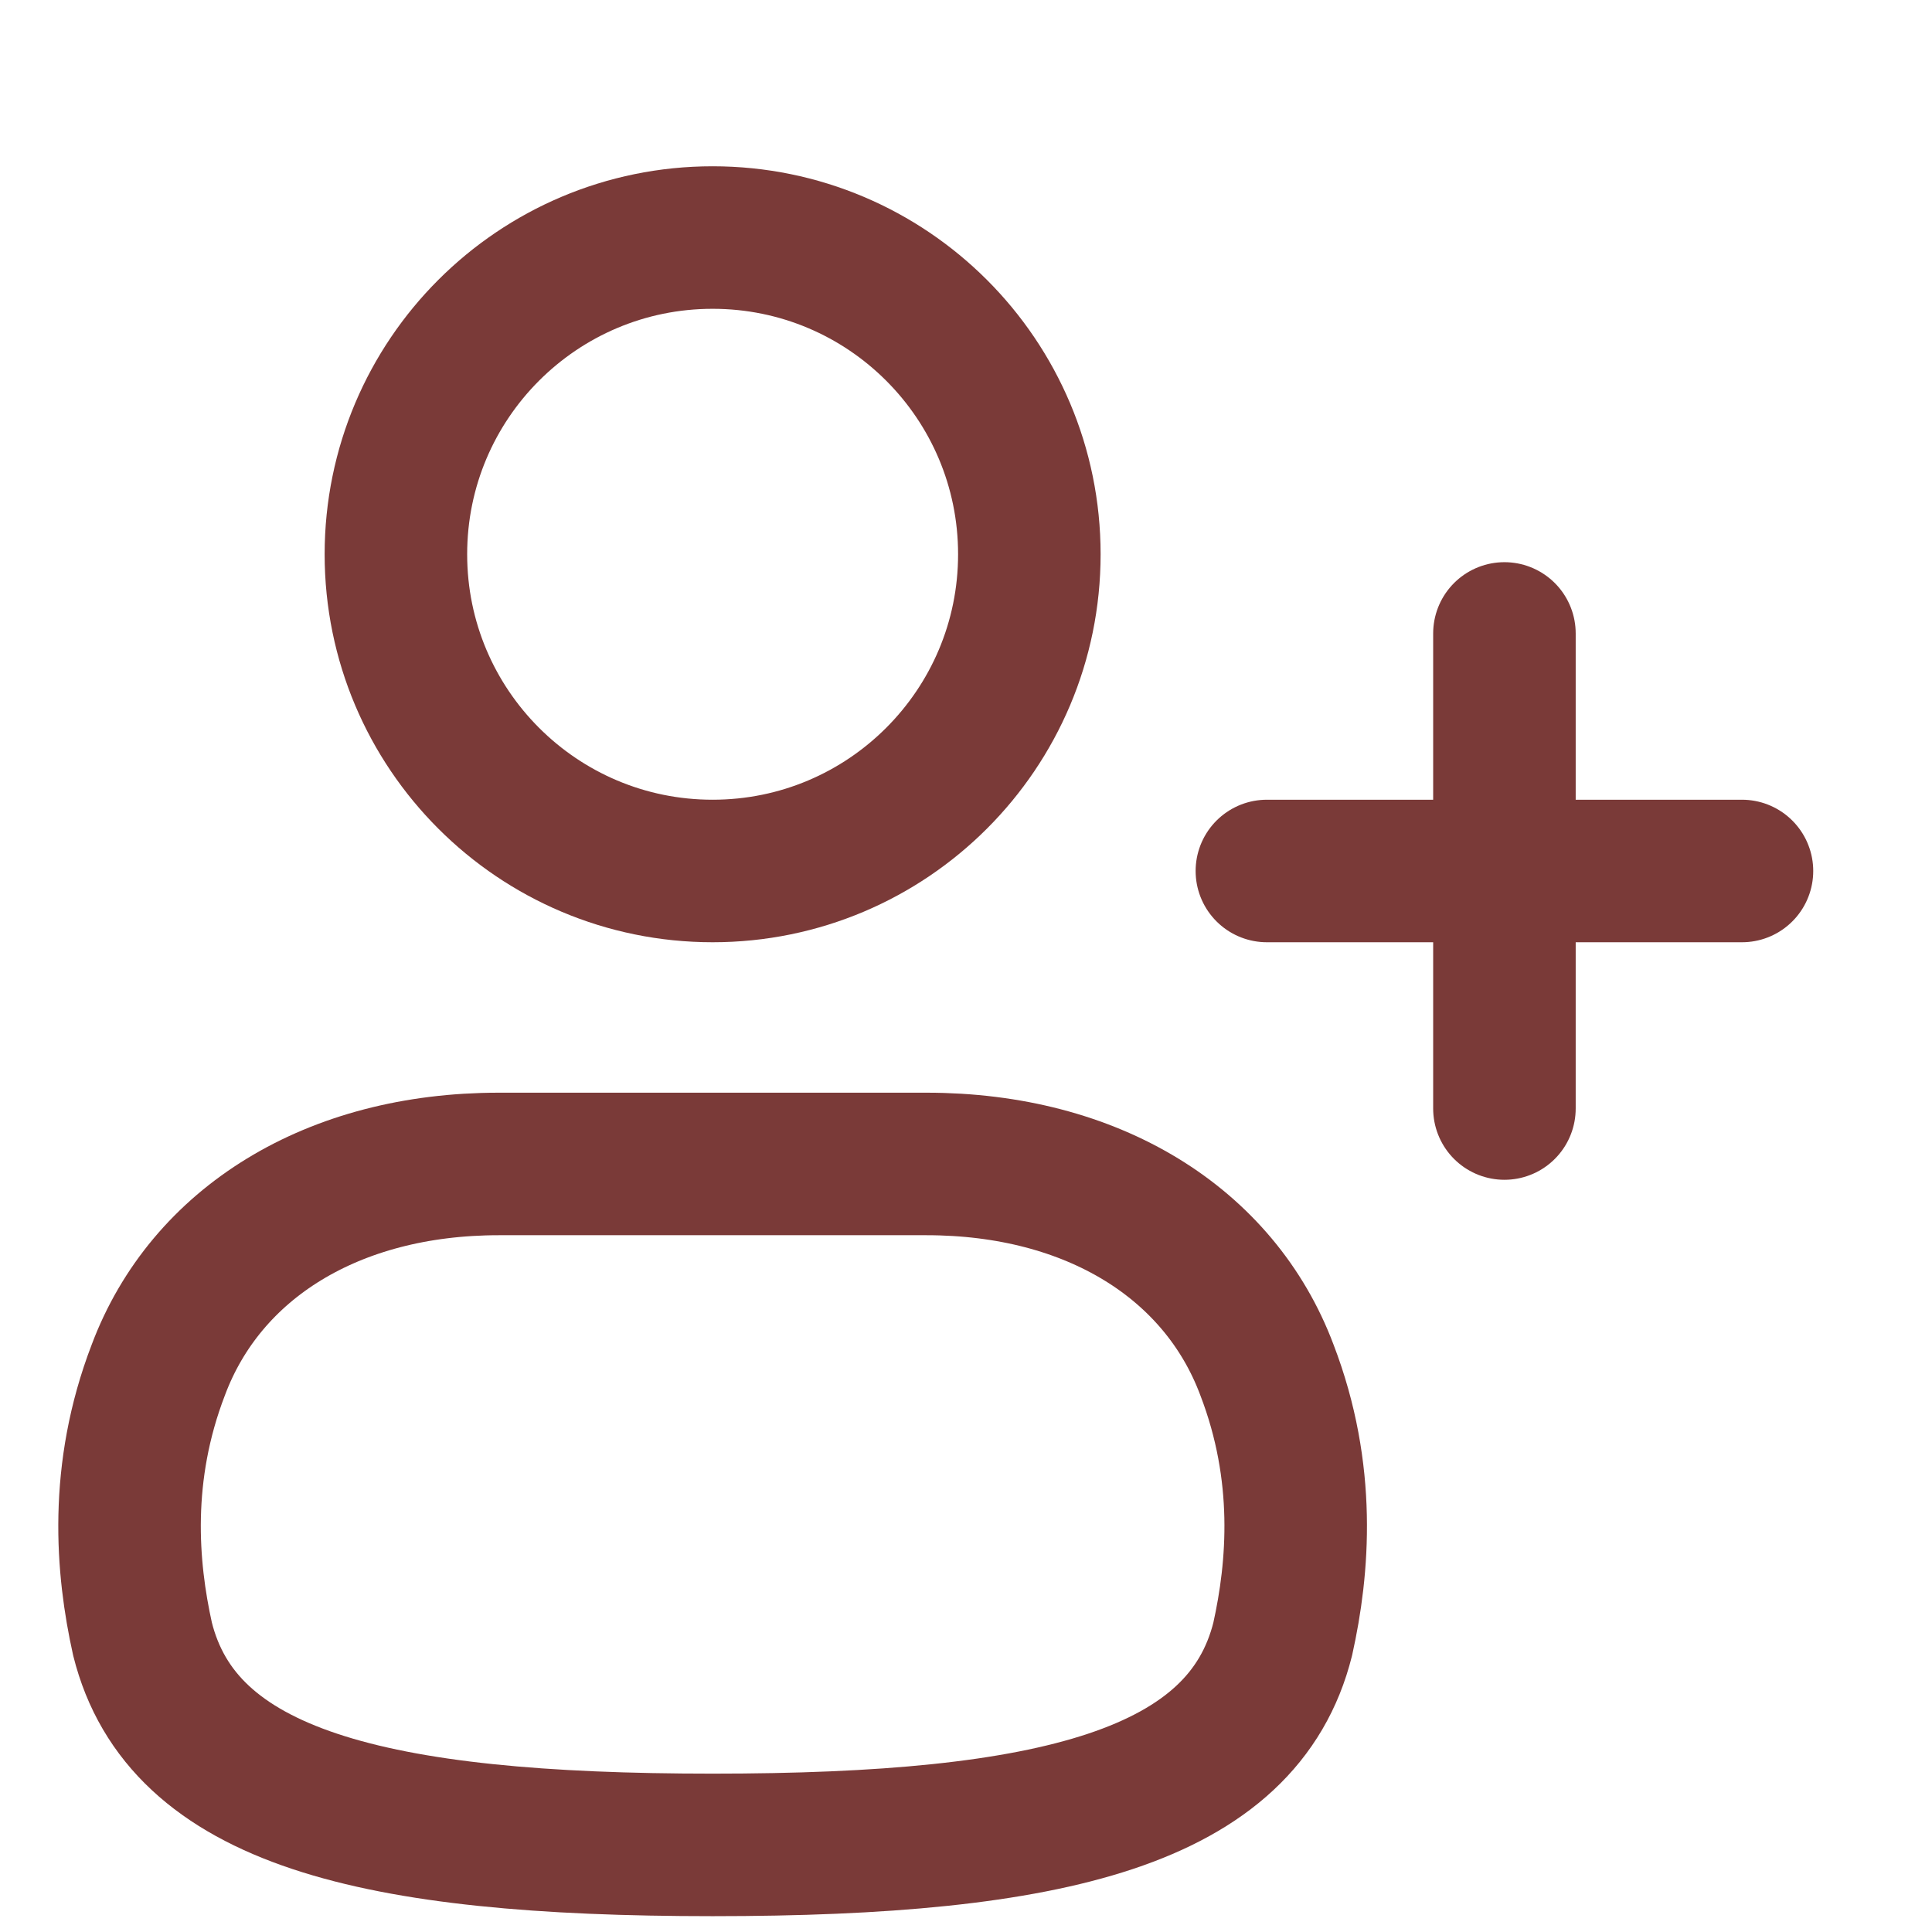
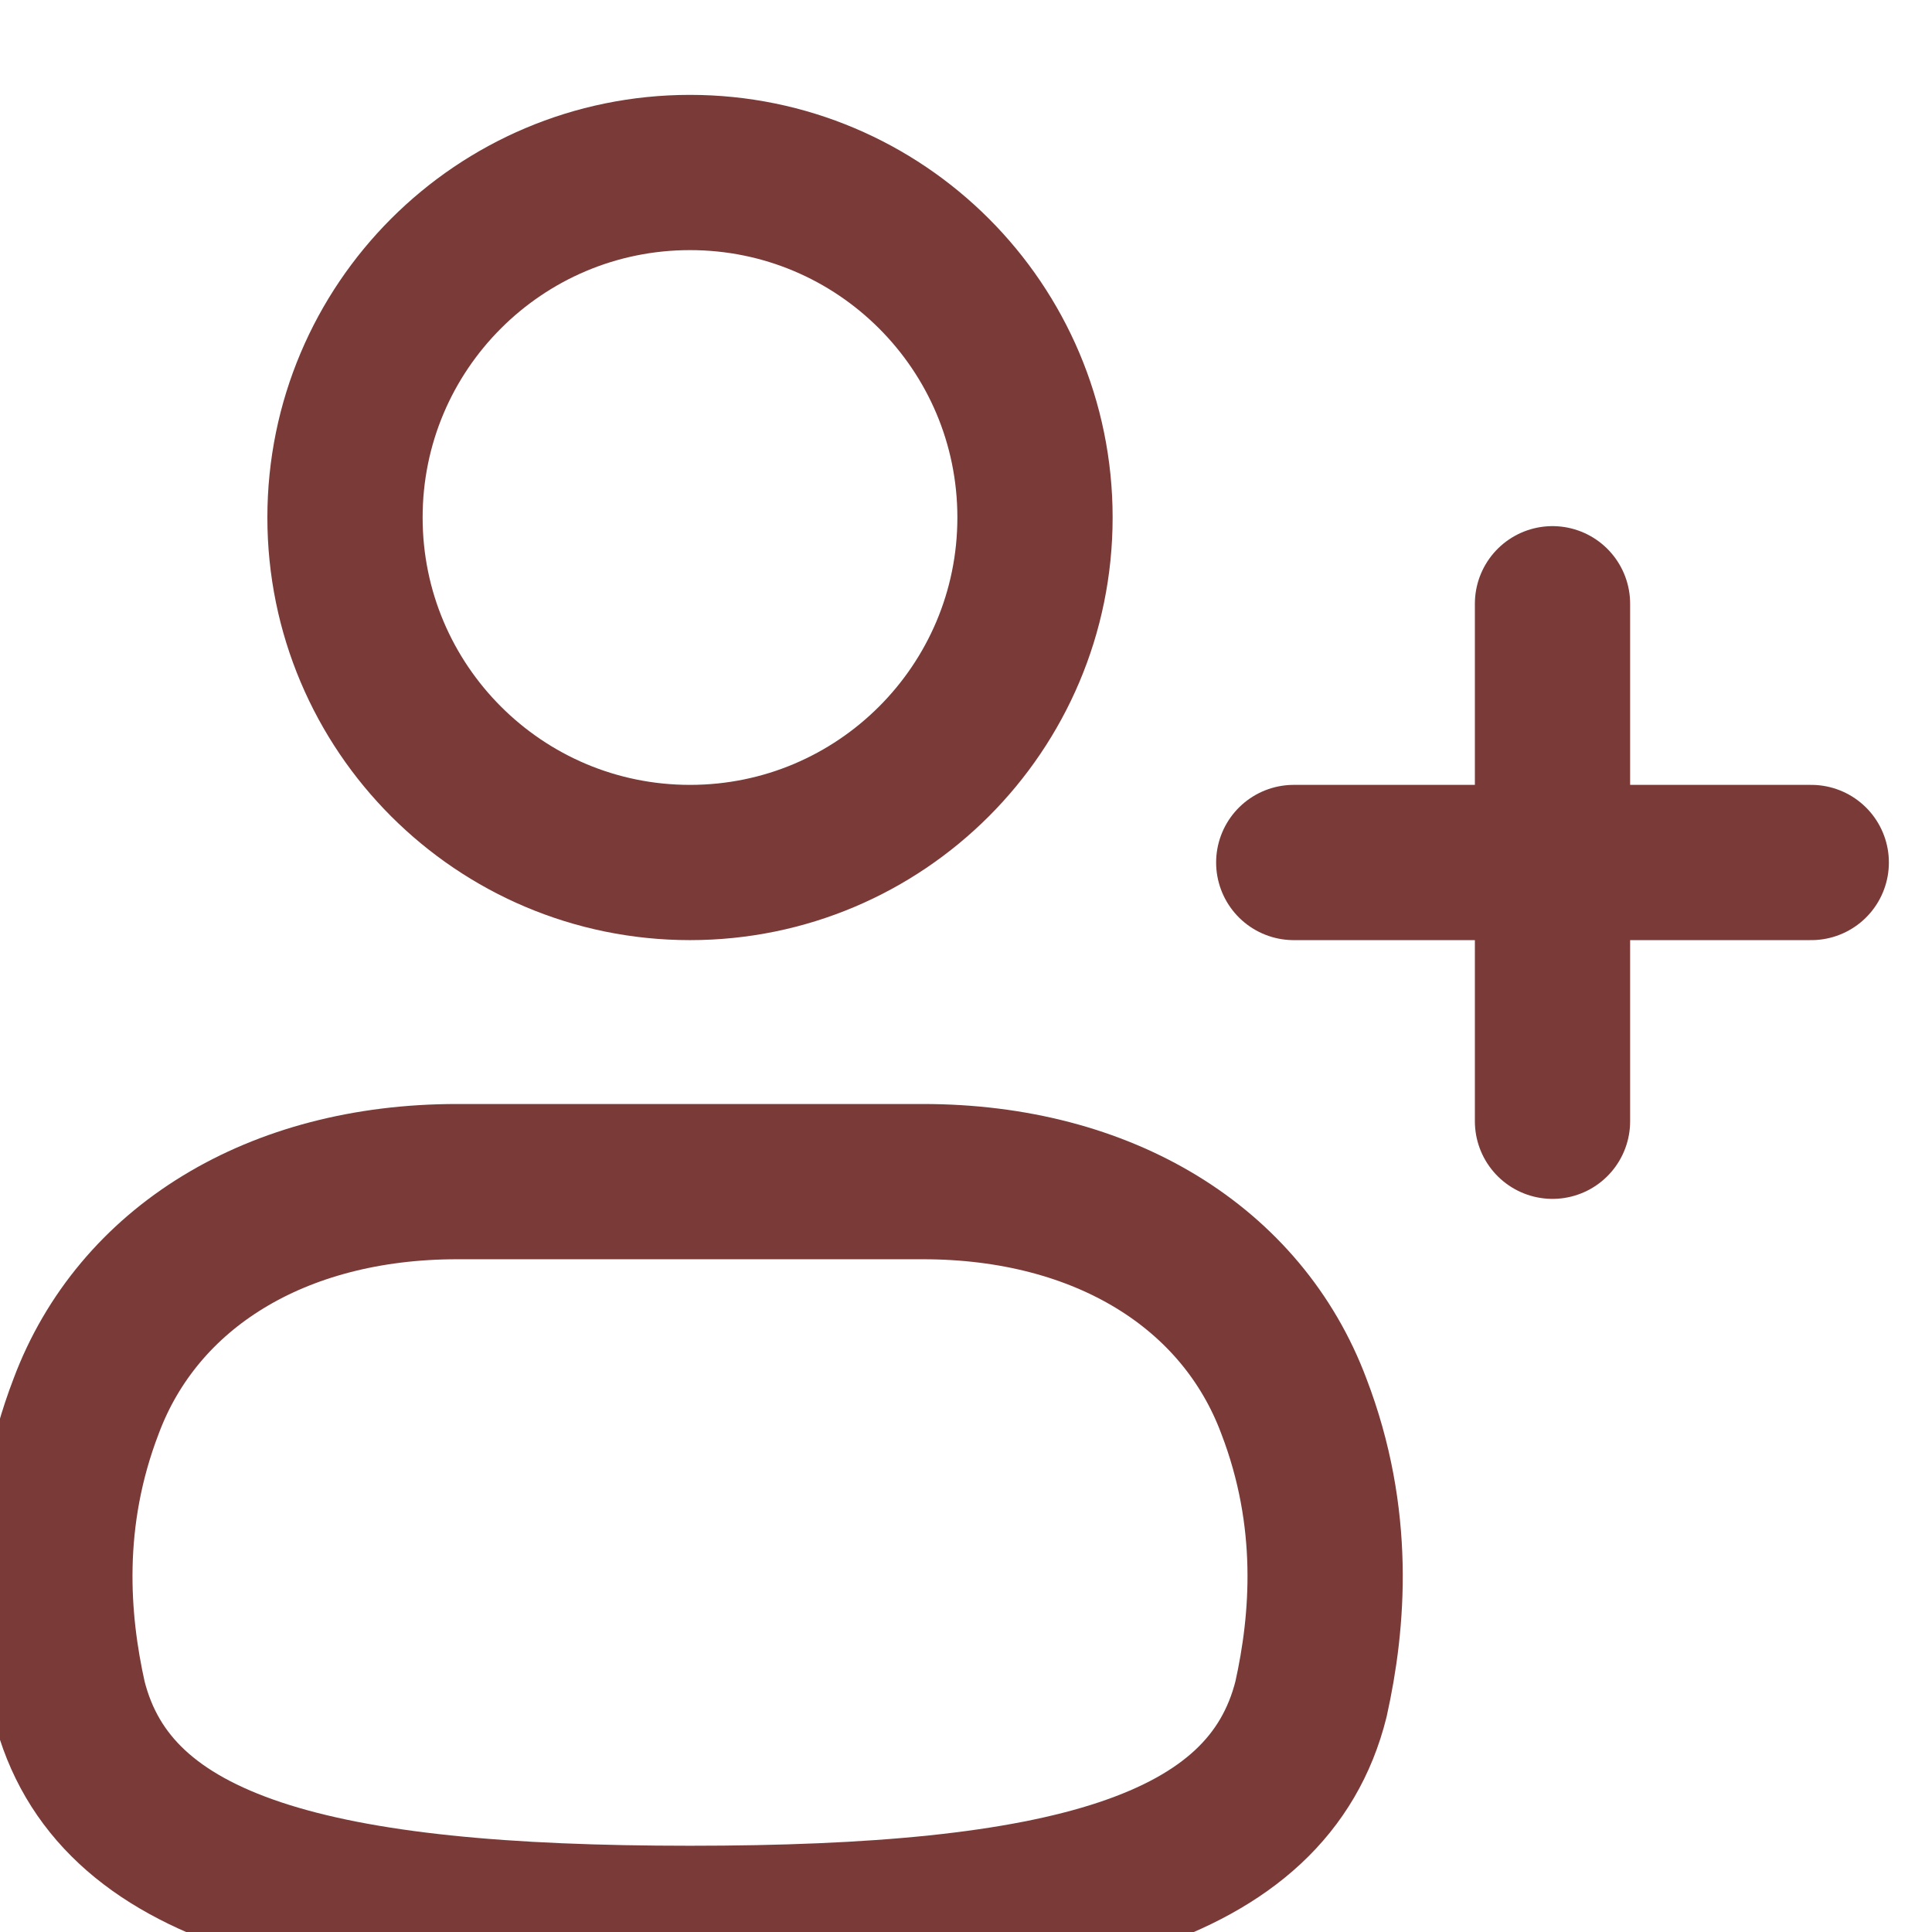
- <svg xmlns="http://www.w3.org/2000/svg" width="24" height="24" viewBox="0 0 24.4 24.4" fill="none" stroke="#7A3A38" stroke-width="1.8" stroke-linecap="round" stroke-linejoin="round">
+ <svg xmlns="http://www.w3.org/2000/svg" width="24" height="24" viewBox="1 1 22.4 22.4" fill="none" stroke="#7A3A38" stroke-width="1.8" stroke-linecap="round" stroke-linejoin="round">
  <path d="M6.3 15H11.7C13.8 15 15.4 16 16 17.6C16.5 18.9 16.4 20.1 16.2 21C15.7 23 13.3 23.6 9 23.6C4.7 23.6 2.3 23 1.8 21C1.6 20.1 1.5 18.9 2 17.6C2.6 16 4.2 15 6.3 15Z" transform="translate(0 -0.3)" />
  <circle cx="9" cy="7" r="4" />
  <line x1="19" y1="8" x2="19" y2="14" />
  <line x1="22" y1="11" x2="16" y2="11" />
</svg>
